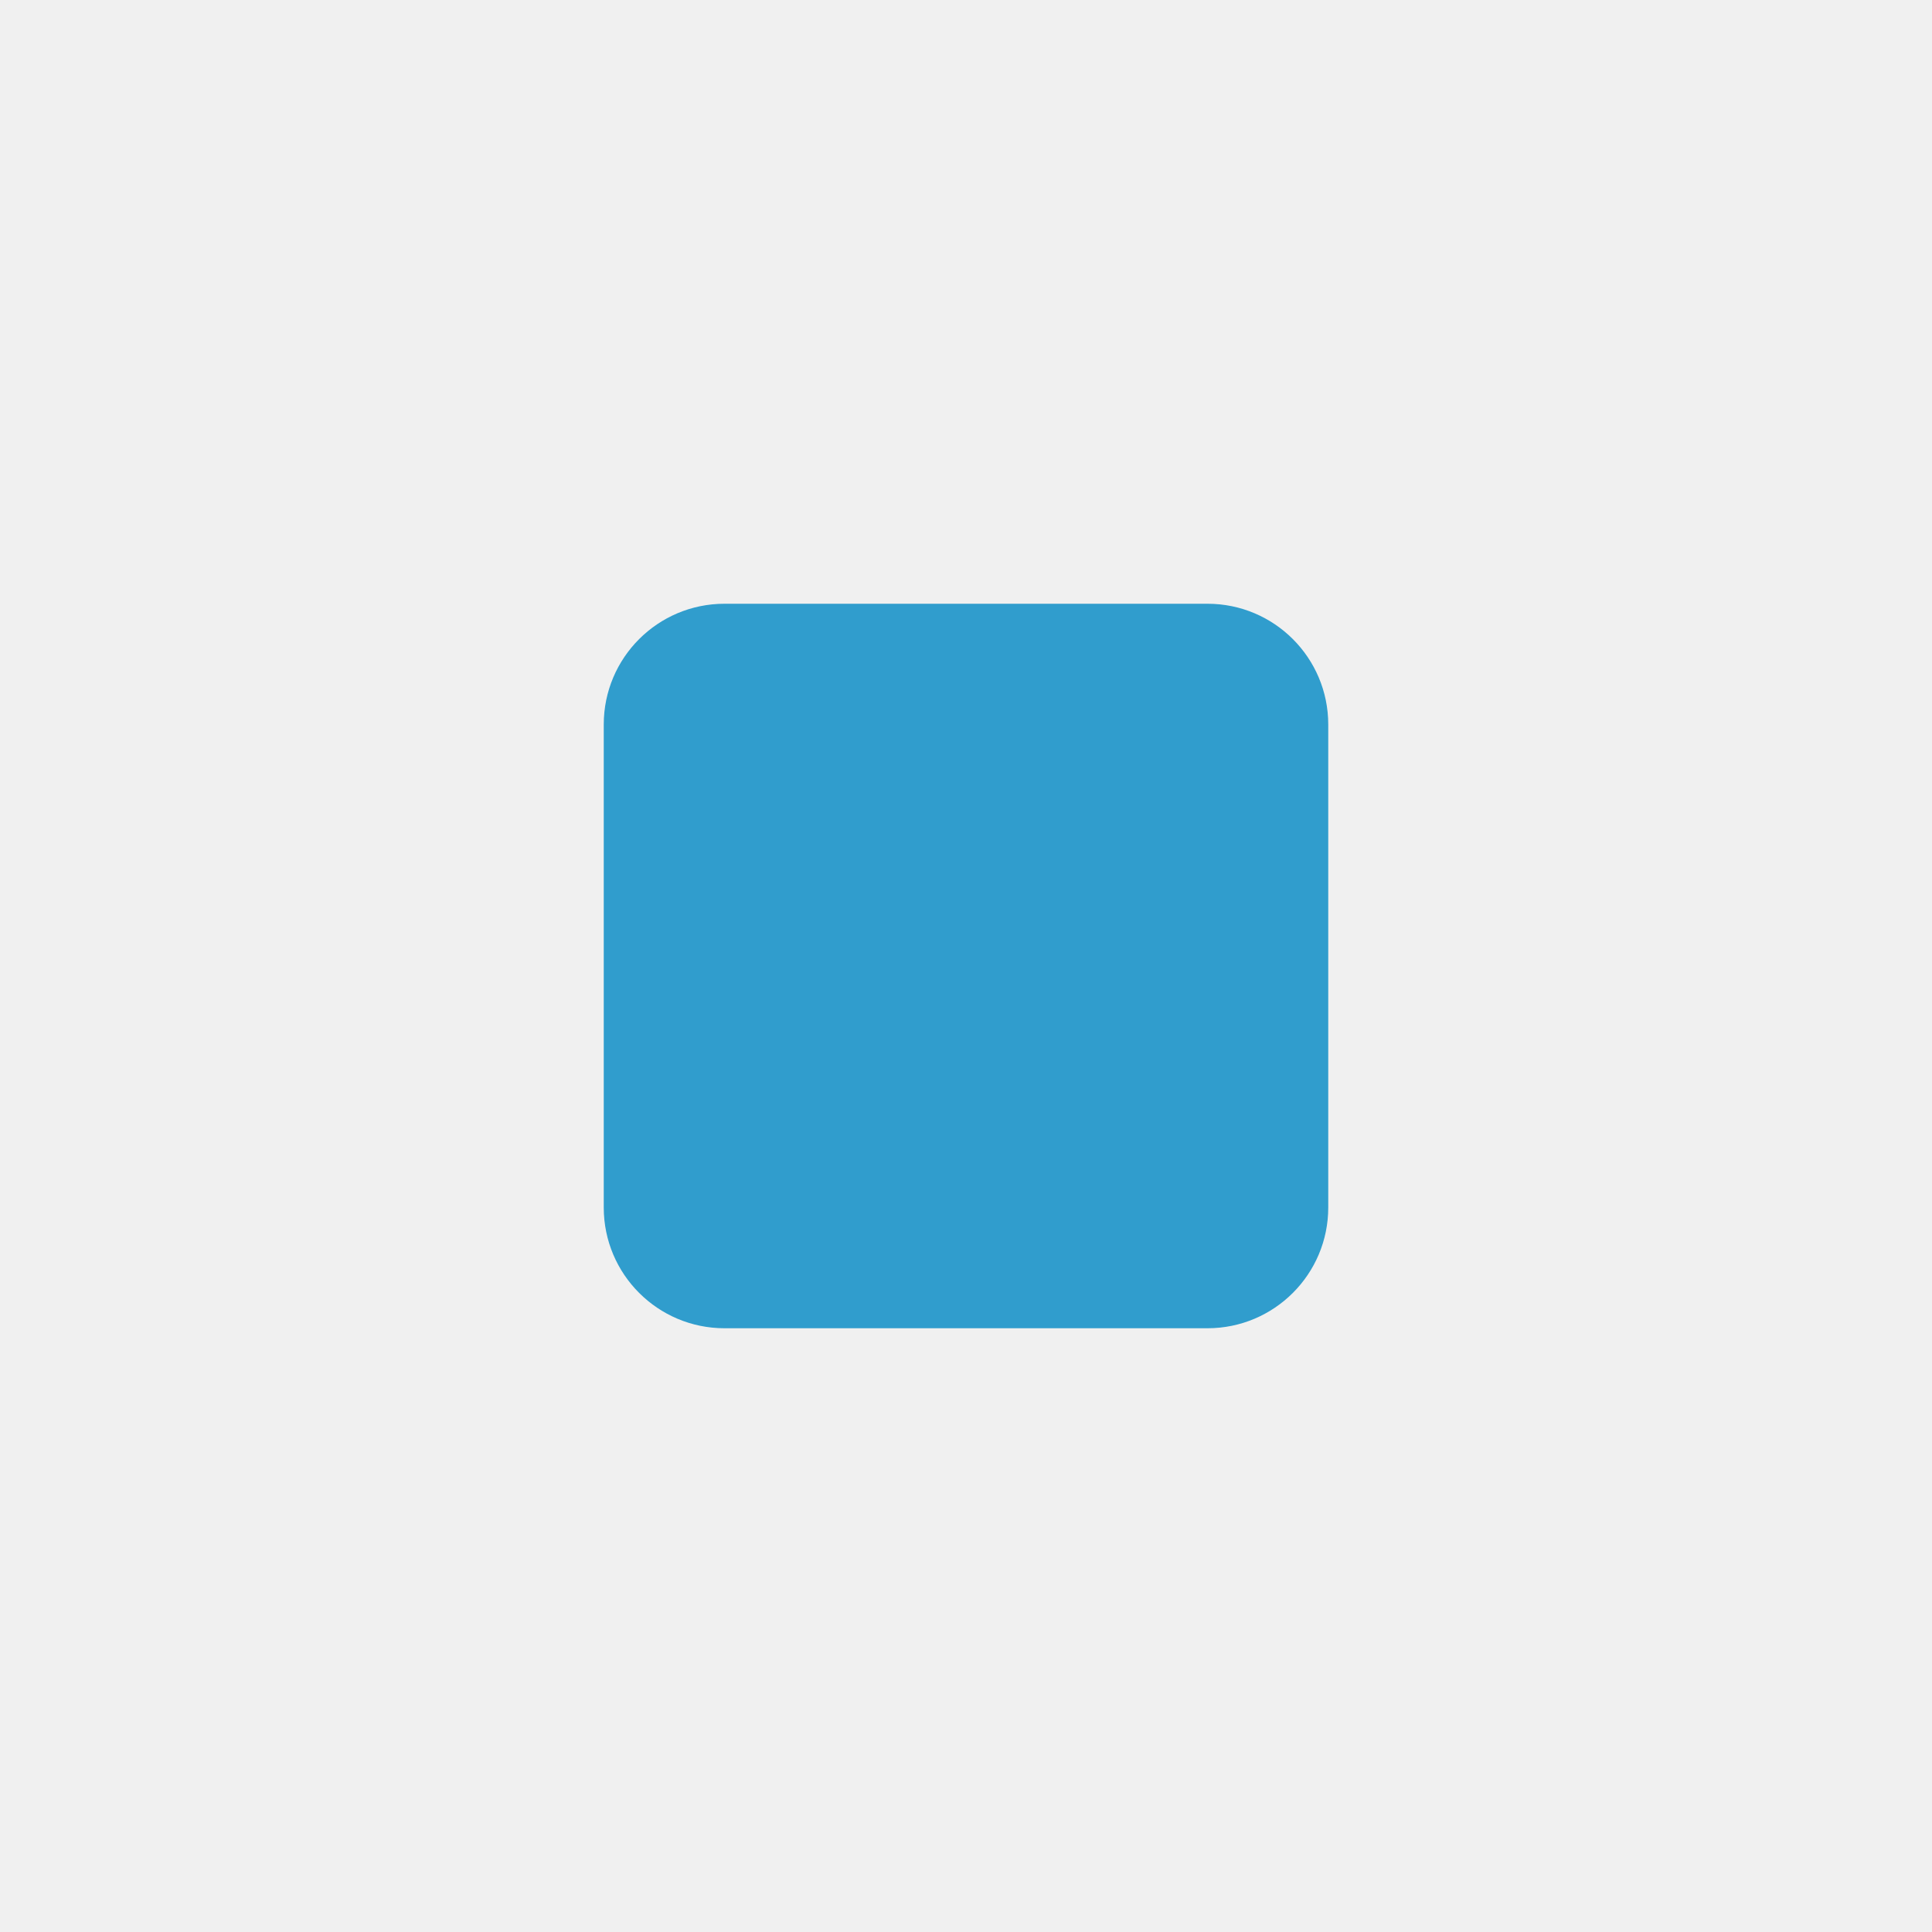
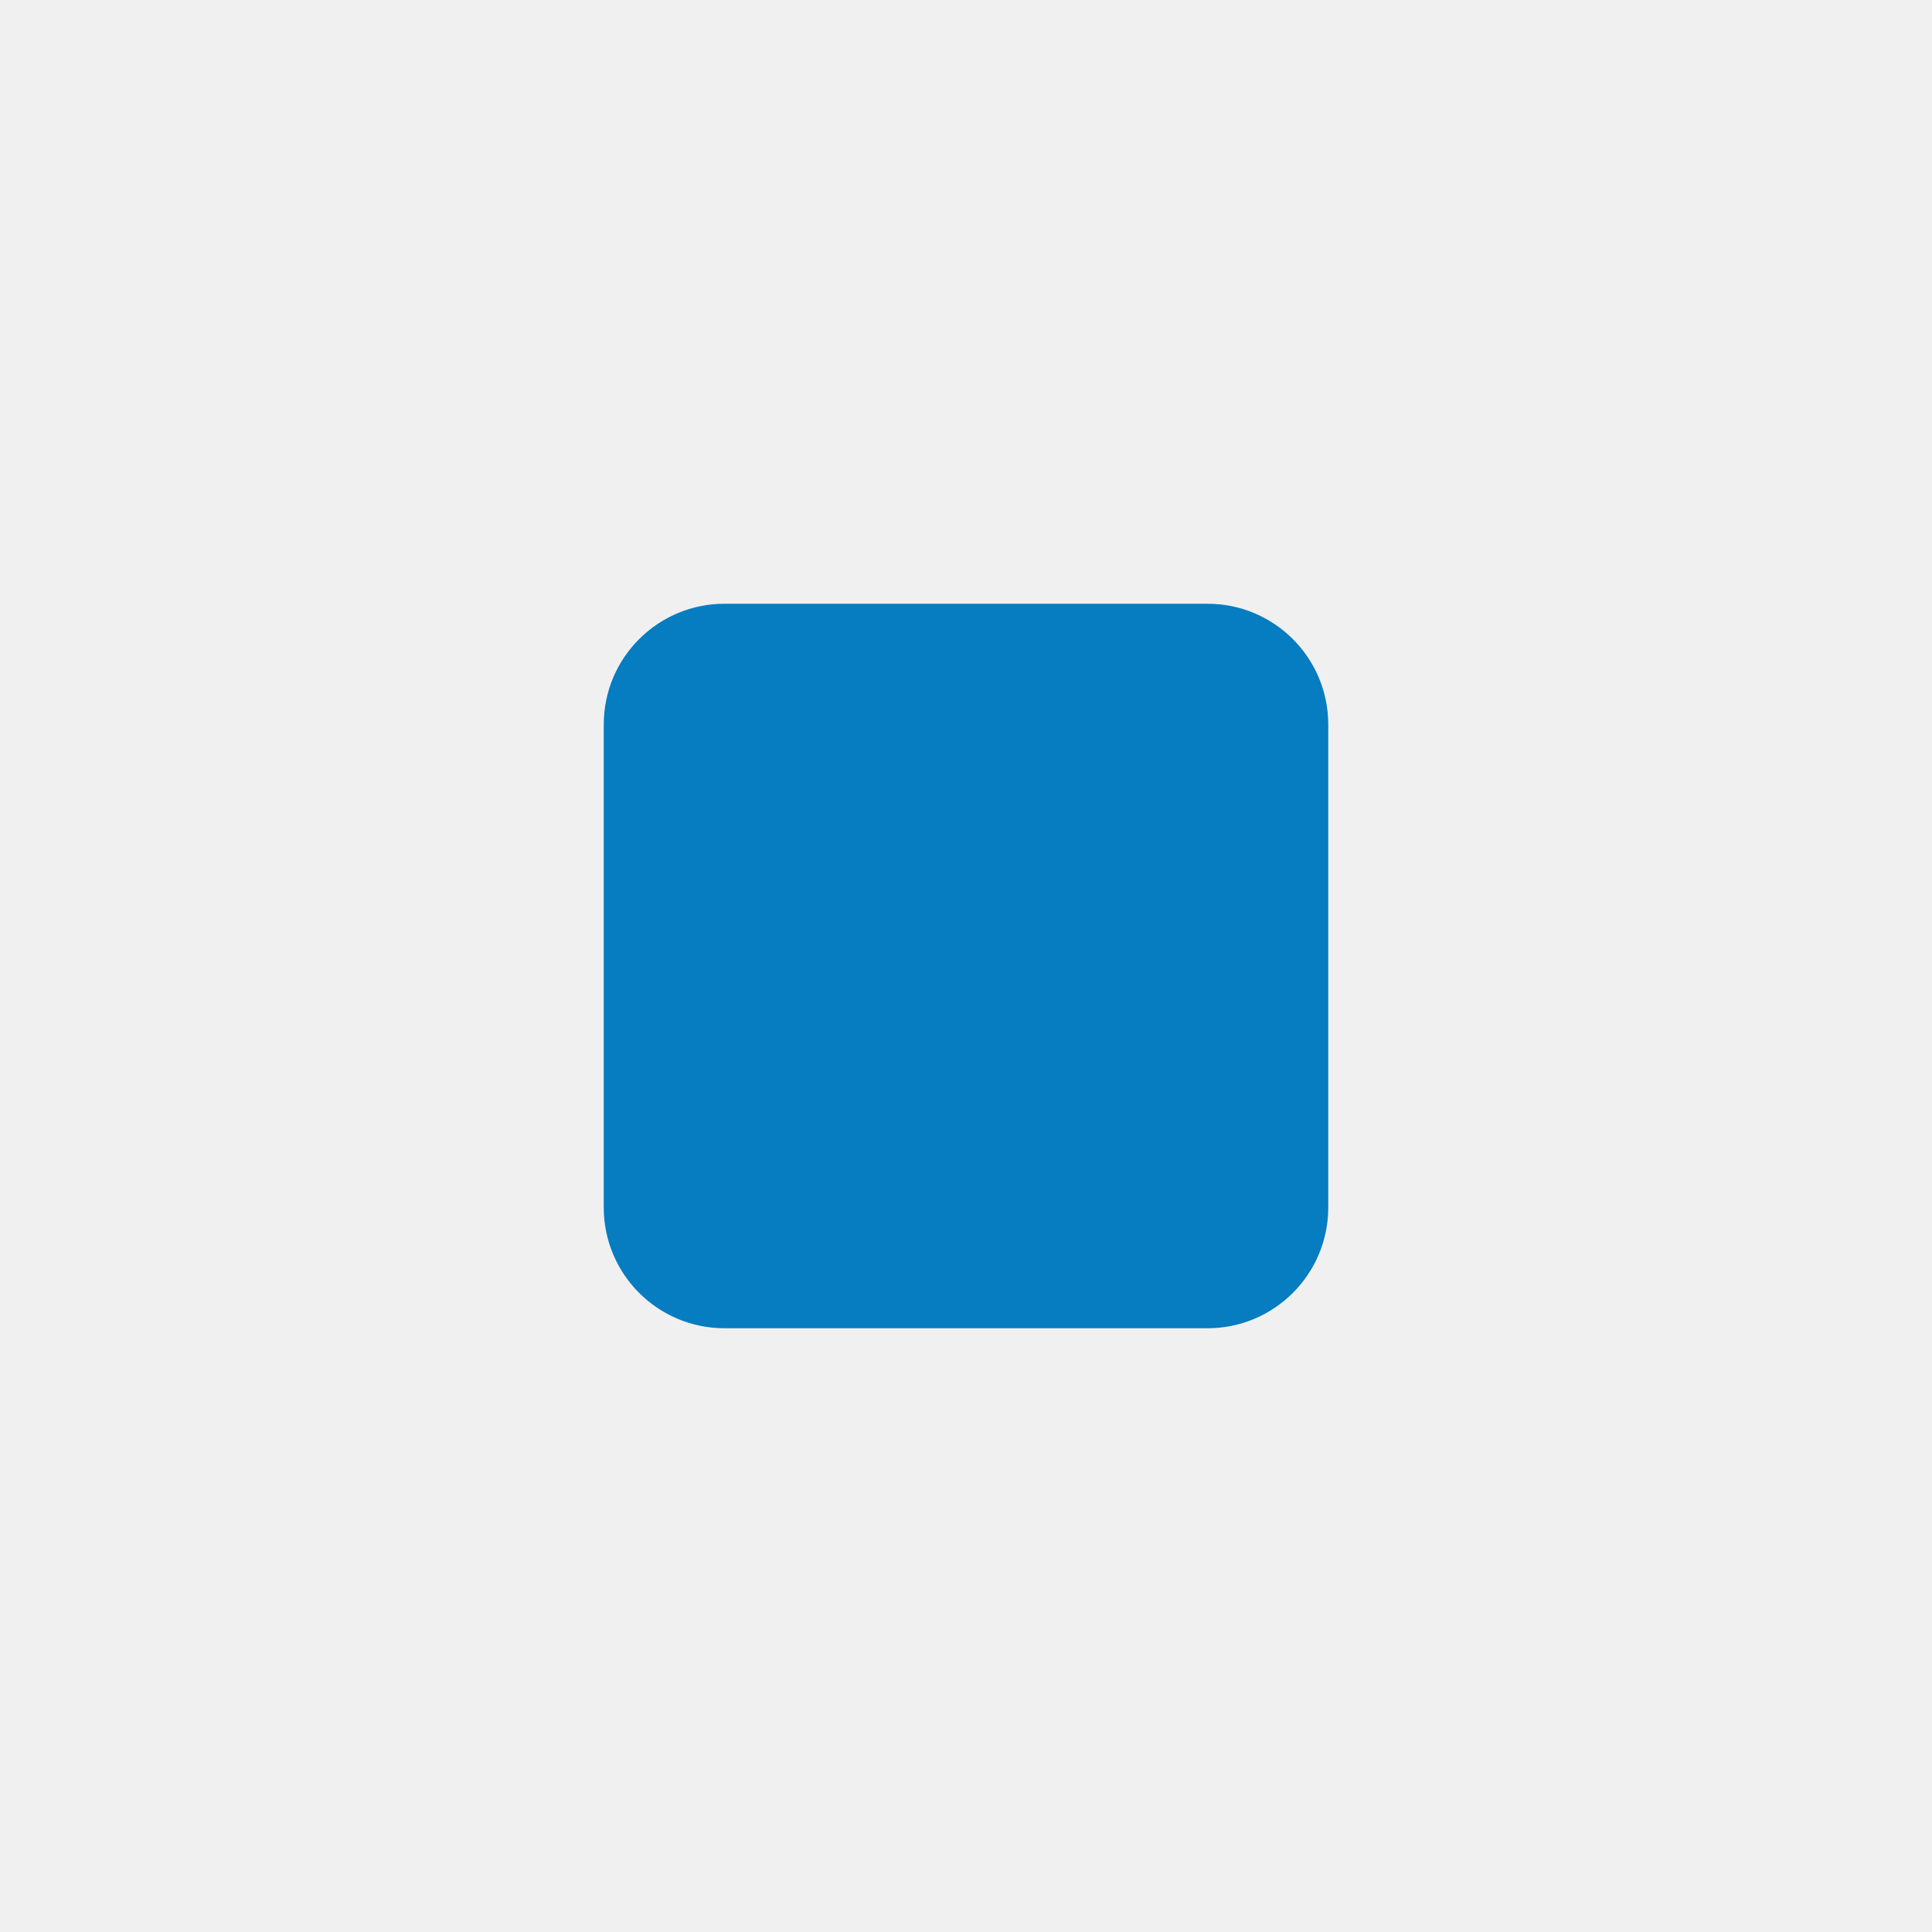
<svg xmlns="http://www.w3.org/2000/svg" width="16" height="16" fill="none">
  <g clip-path="url(#clipSkip)">
-     <path d="M6 5h4a1 1 0 011 1v4a1 1 0 01-1 1H6a1 1 0 01-1-1V6a1 1 0 011-1z" fill="#309DCD" />
+     <path d="M6 5h4a1 1 0 011 1v4a1 1 0 01-1 1H6a1 1 0 01-1-1V6a1 1 0 011-1z" fill="#067cc1" />
  </g>
  <defs>
    <clipPath id="clipSkip">
      <path fill="#fff" d="M0 0h16v16H0z" />
    </clipPath>
  </defs>
</svg>
